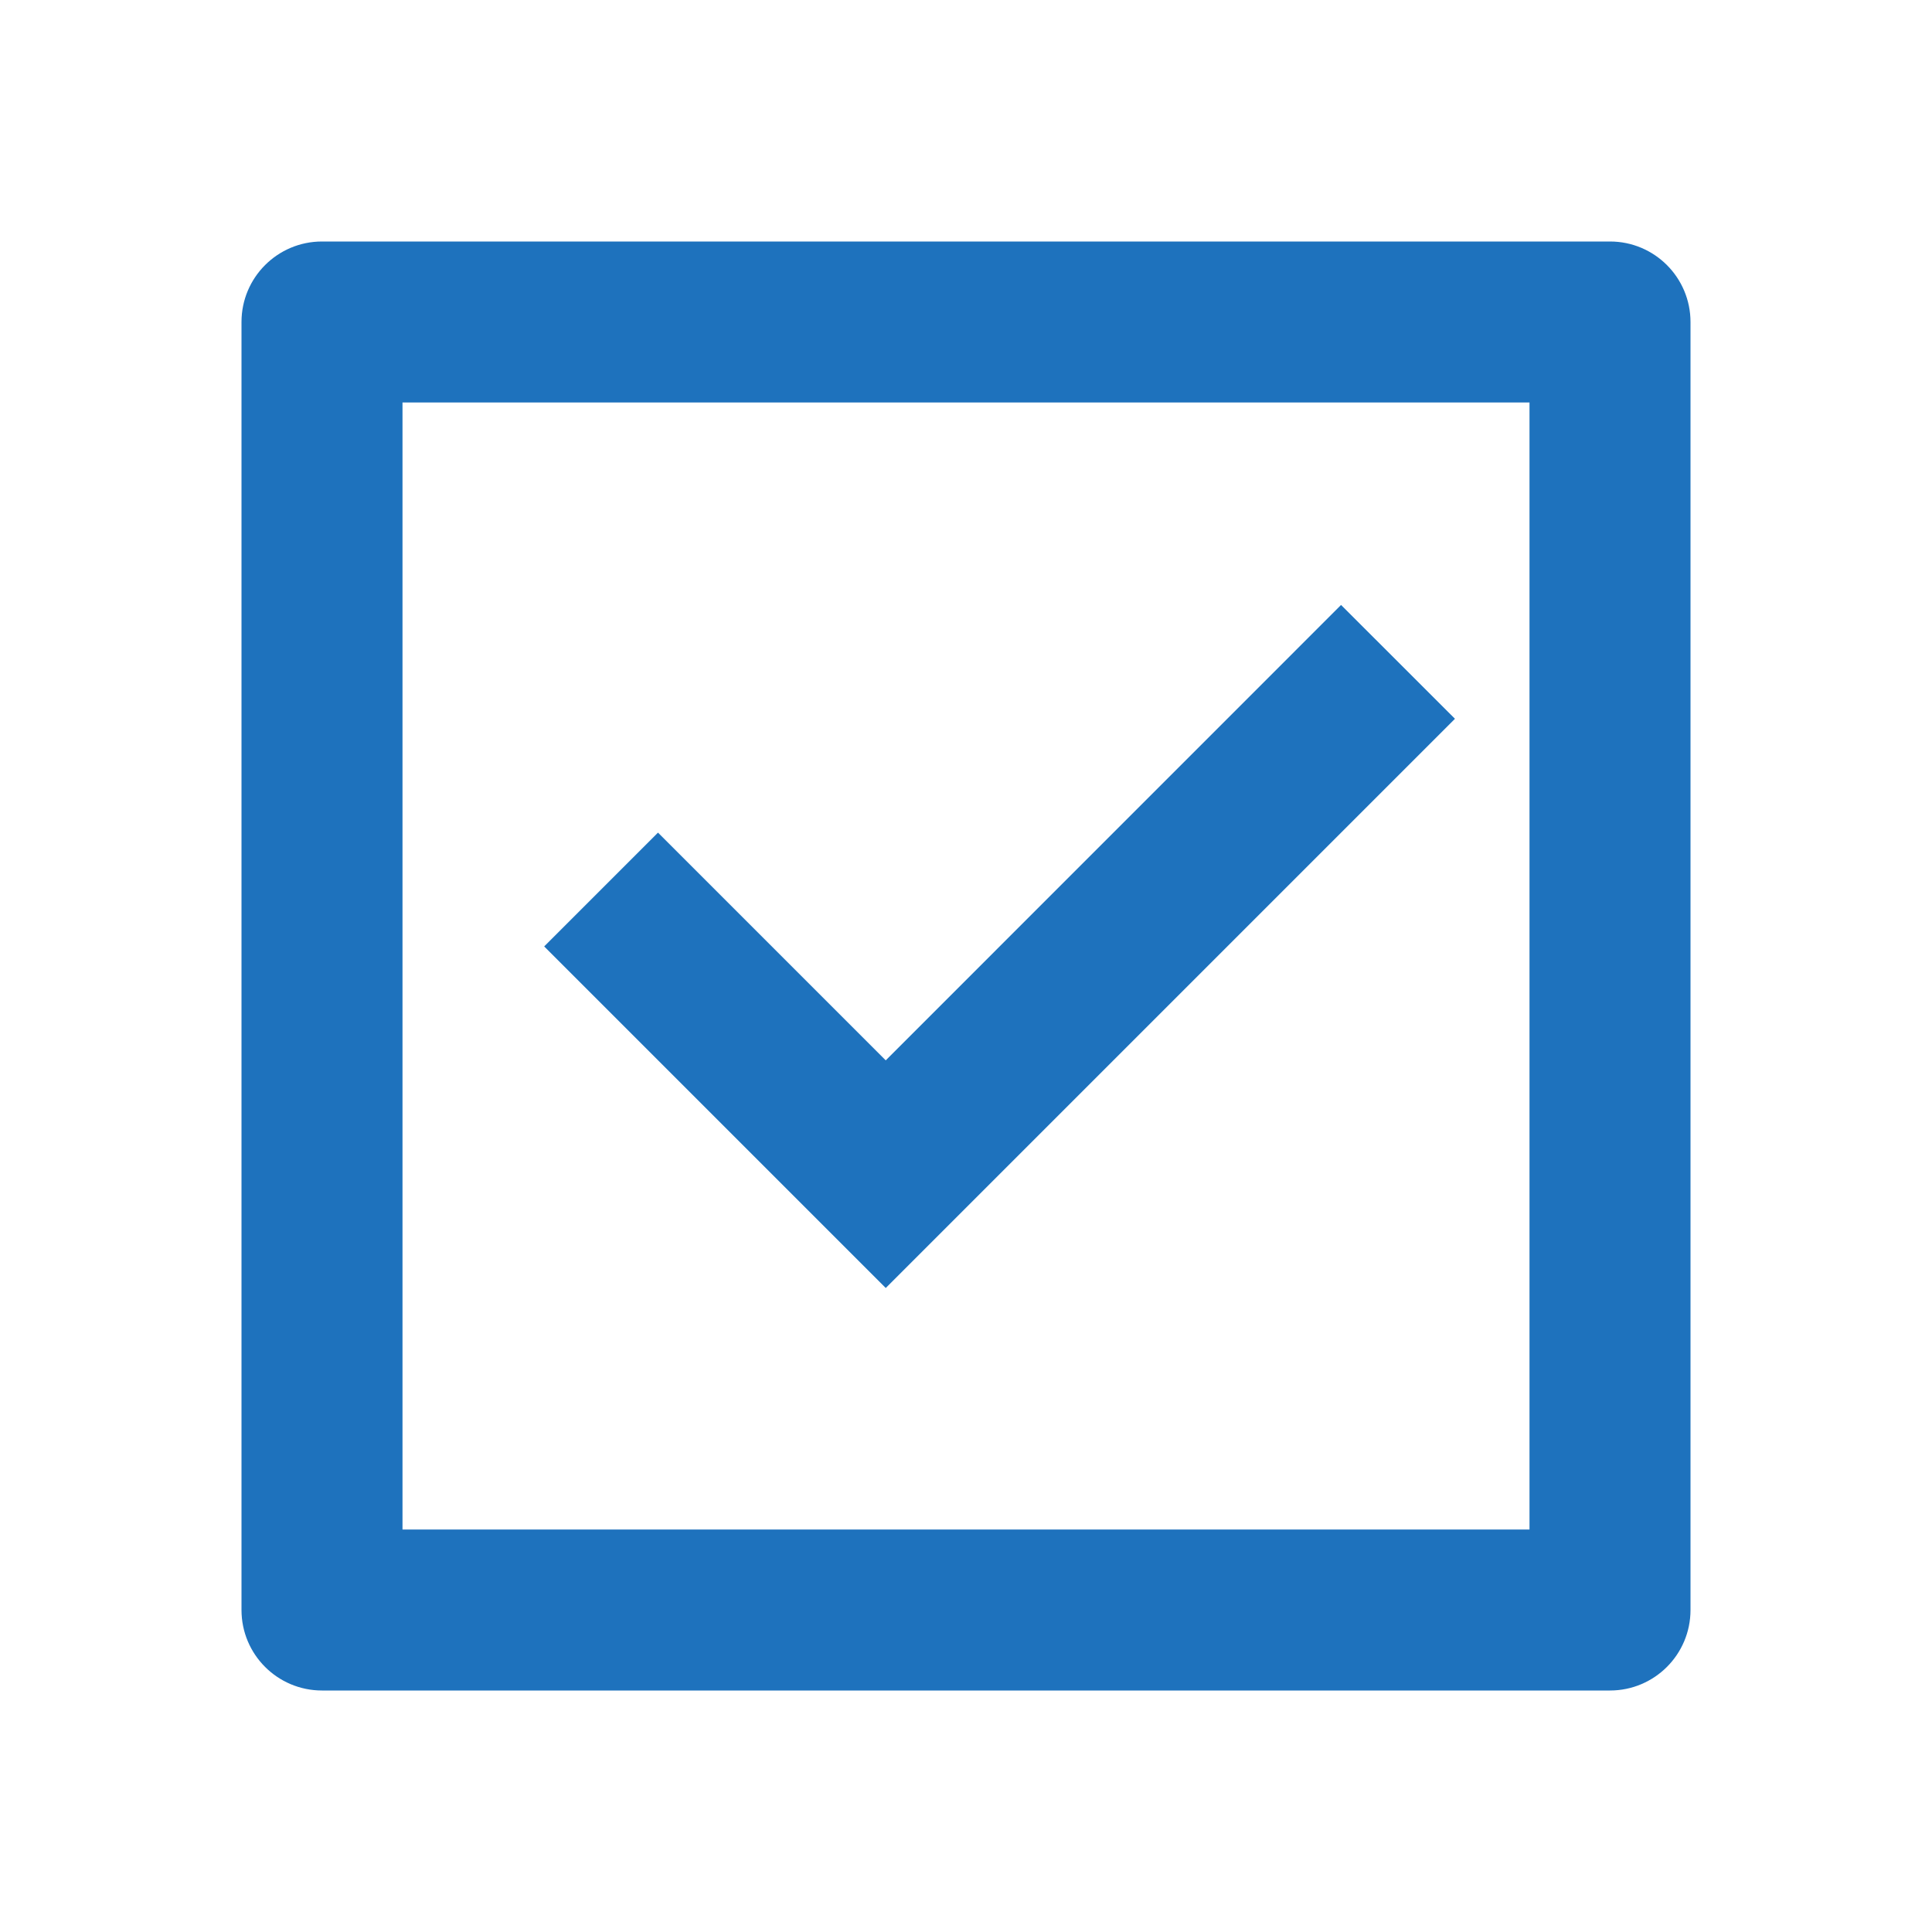
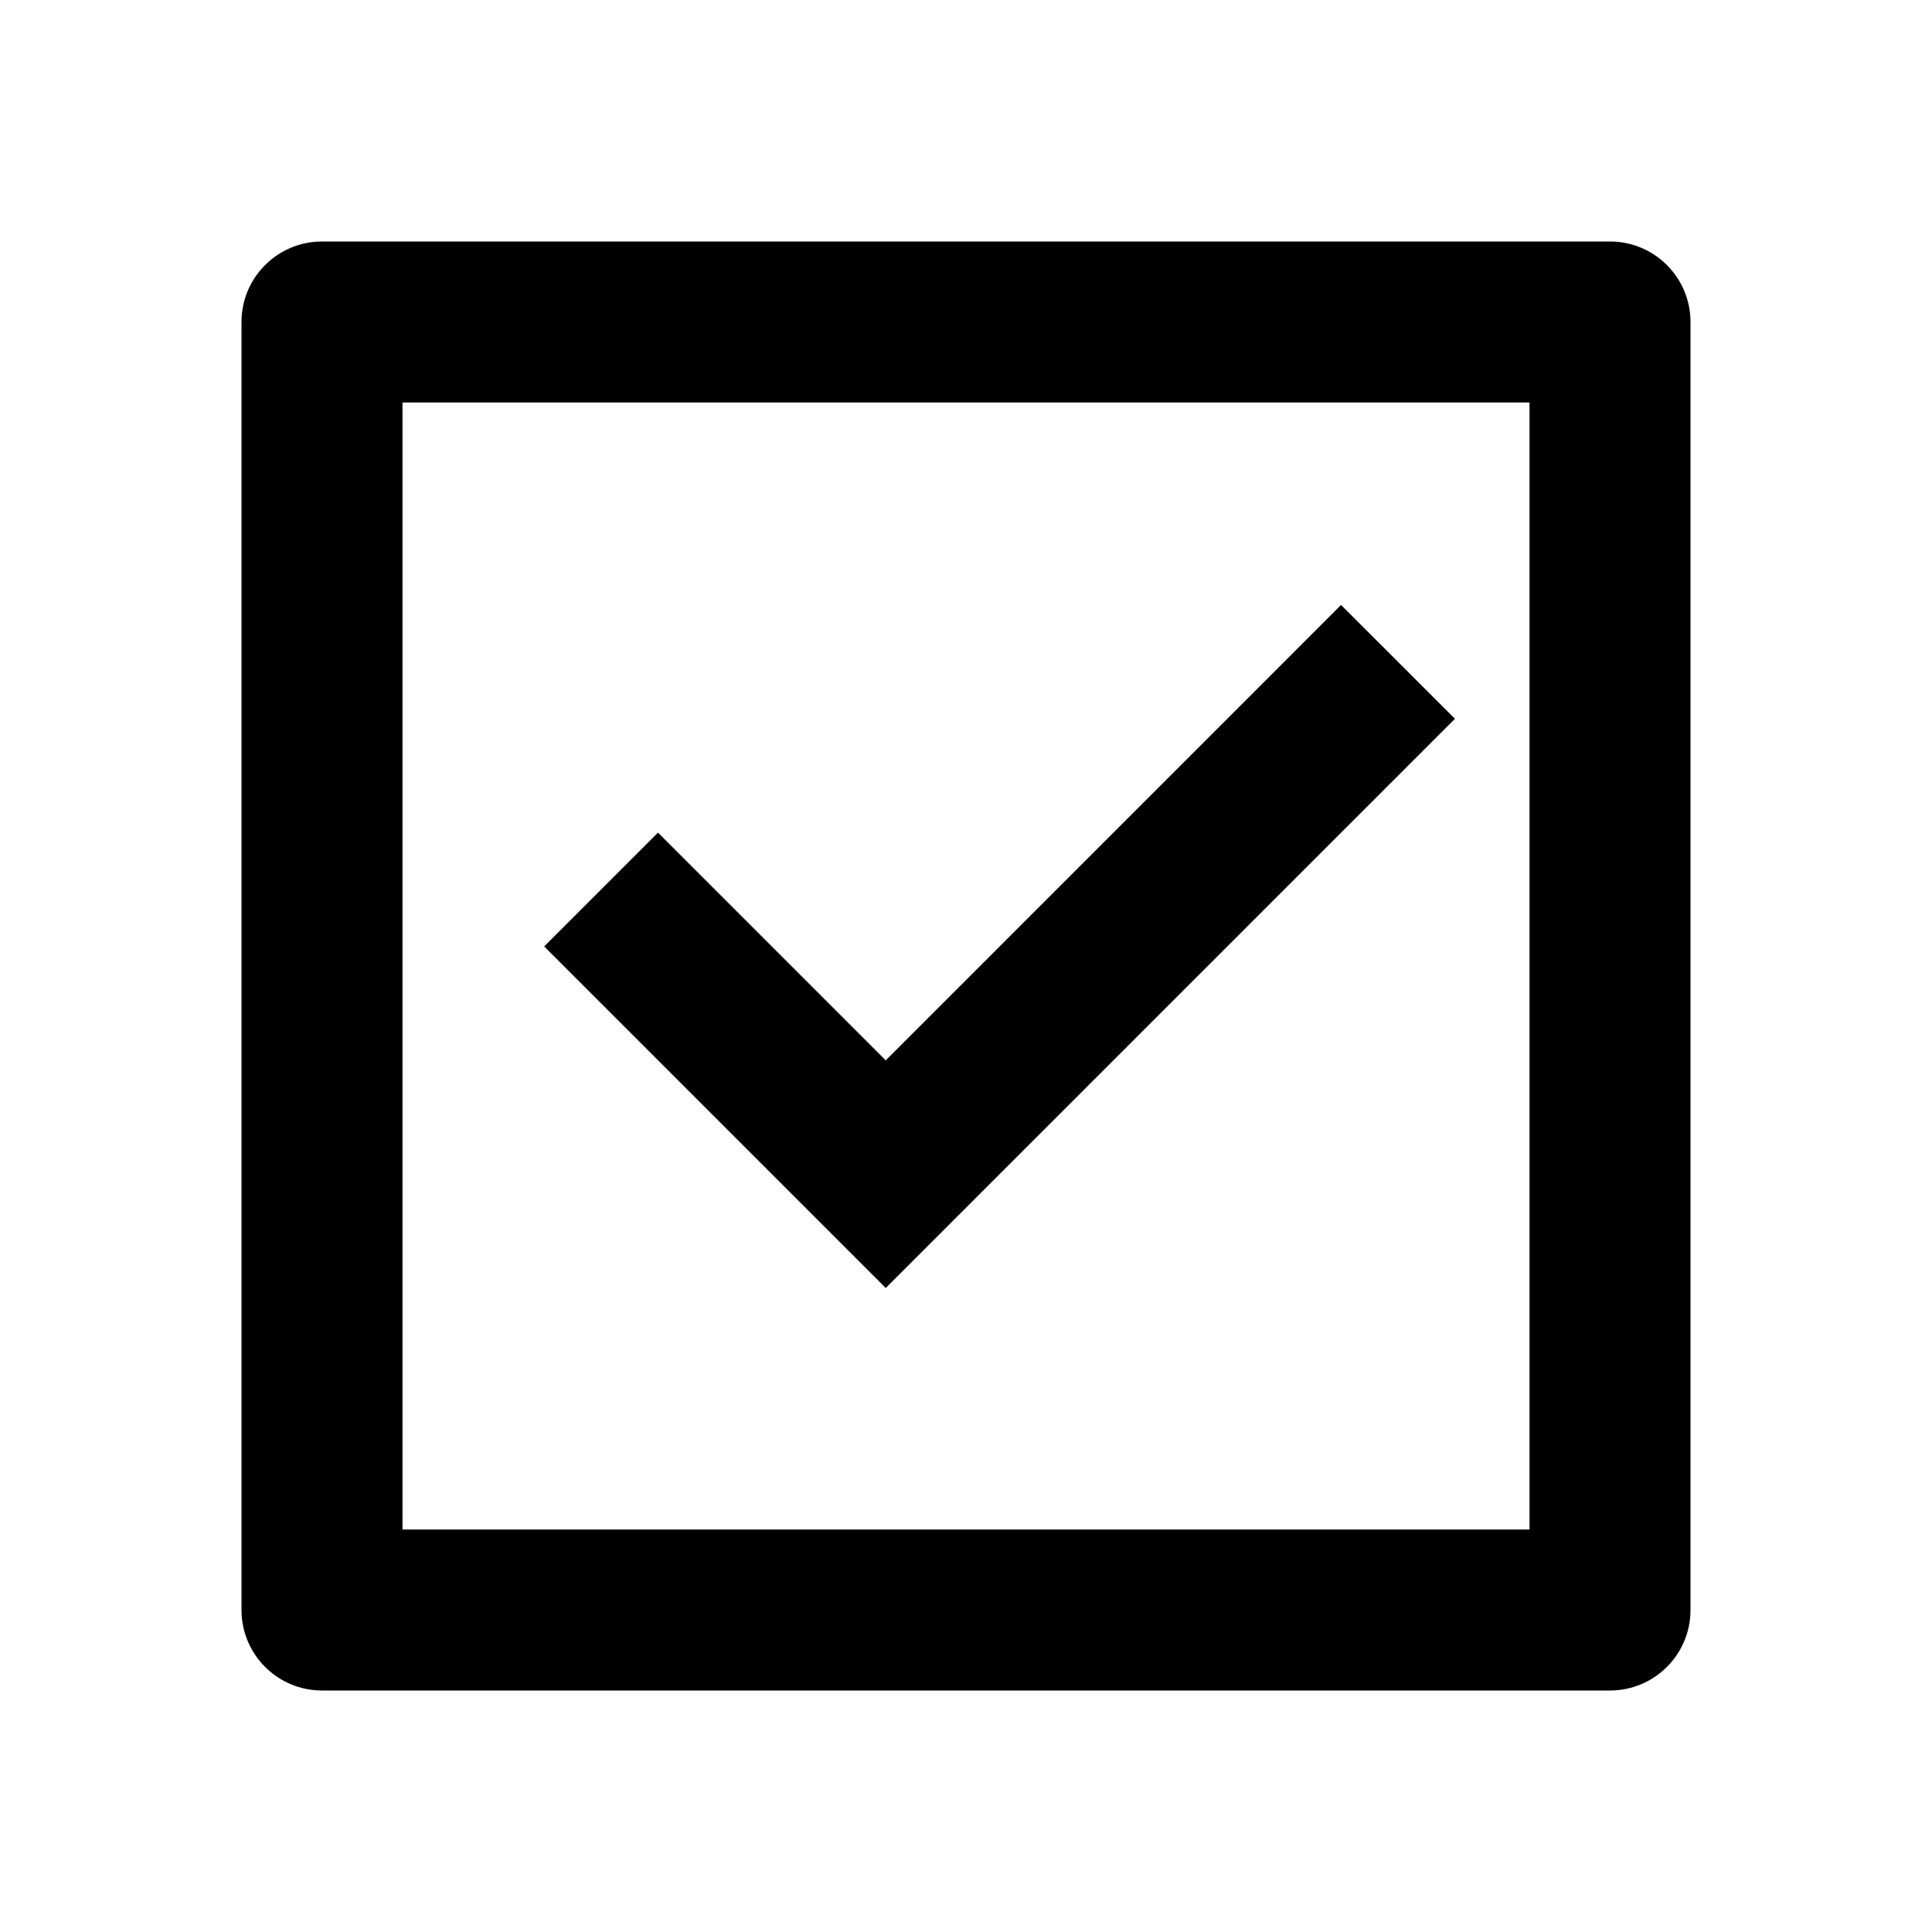
<svg xmlns="http://www.w3.org/2000/svg" width="800px" height="800px" viewBox="0 0 24 24">
  <g>
    <path fill="none" d="M0 0h24v24H0z" />
-     <path d="M4 3h16a1 1 0 0 1 1 1v16a1 1 0 0 1-1 1H4a1 1 0 0 1-1-1V4a1 1 0 0 1 1-1zm1 2v14h14V5H5zm6.003 11L6.76 11.757l1.414-1.414 2.829 2.829 5.656-5.657 1.415 1.414L11.003 16z" fill="#1e72bd" />
+     <path d="M4 3h16a1 1 0 0 1 1 1v16a1 1 0 0 1-1 1H4a1 1 0 0 1-1-1V4a1 1 0 0 1 1-1zm1 2v14h14V5H5zm6.003 11L6.76 11.757l1.414-1.414 2.829 2.829 5.656-5.657 1.415 1.414L11.003 16z" />
  </g>
</svg>
